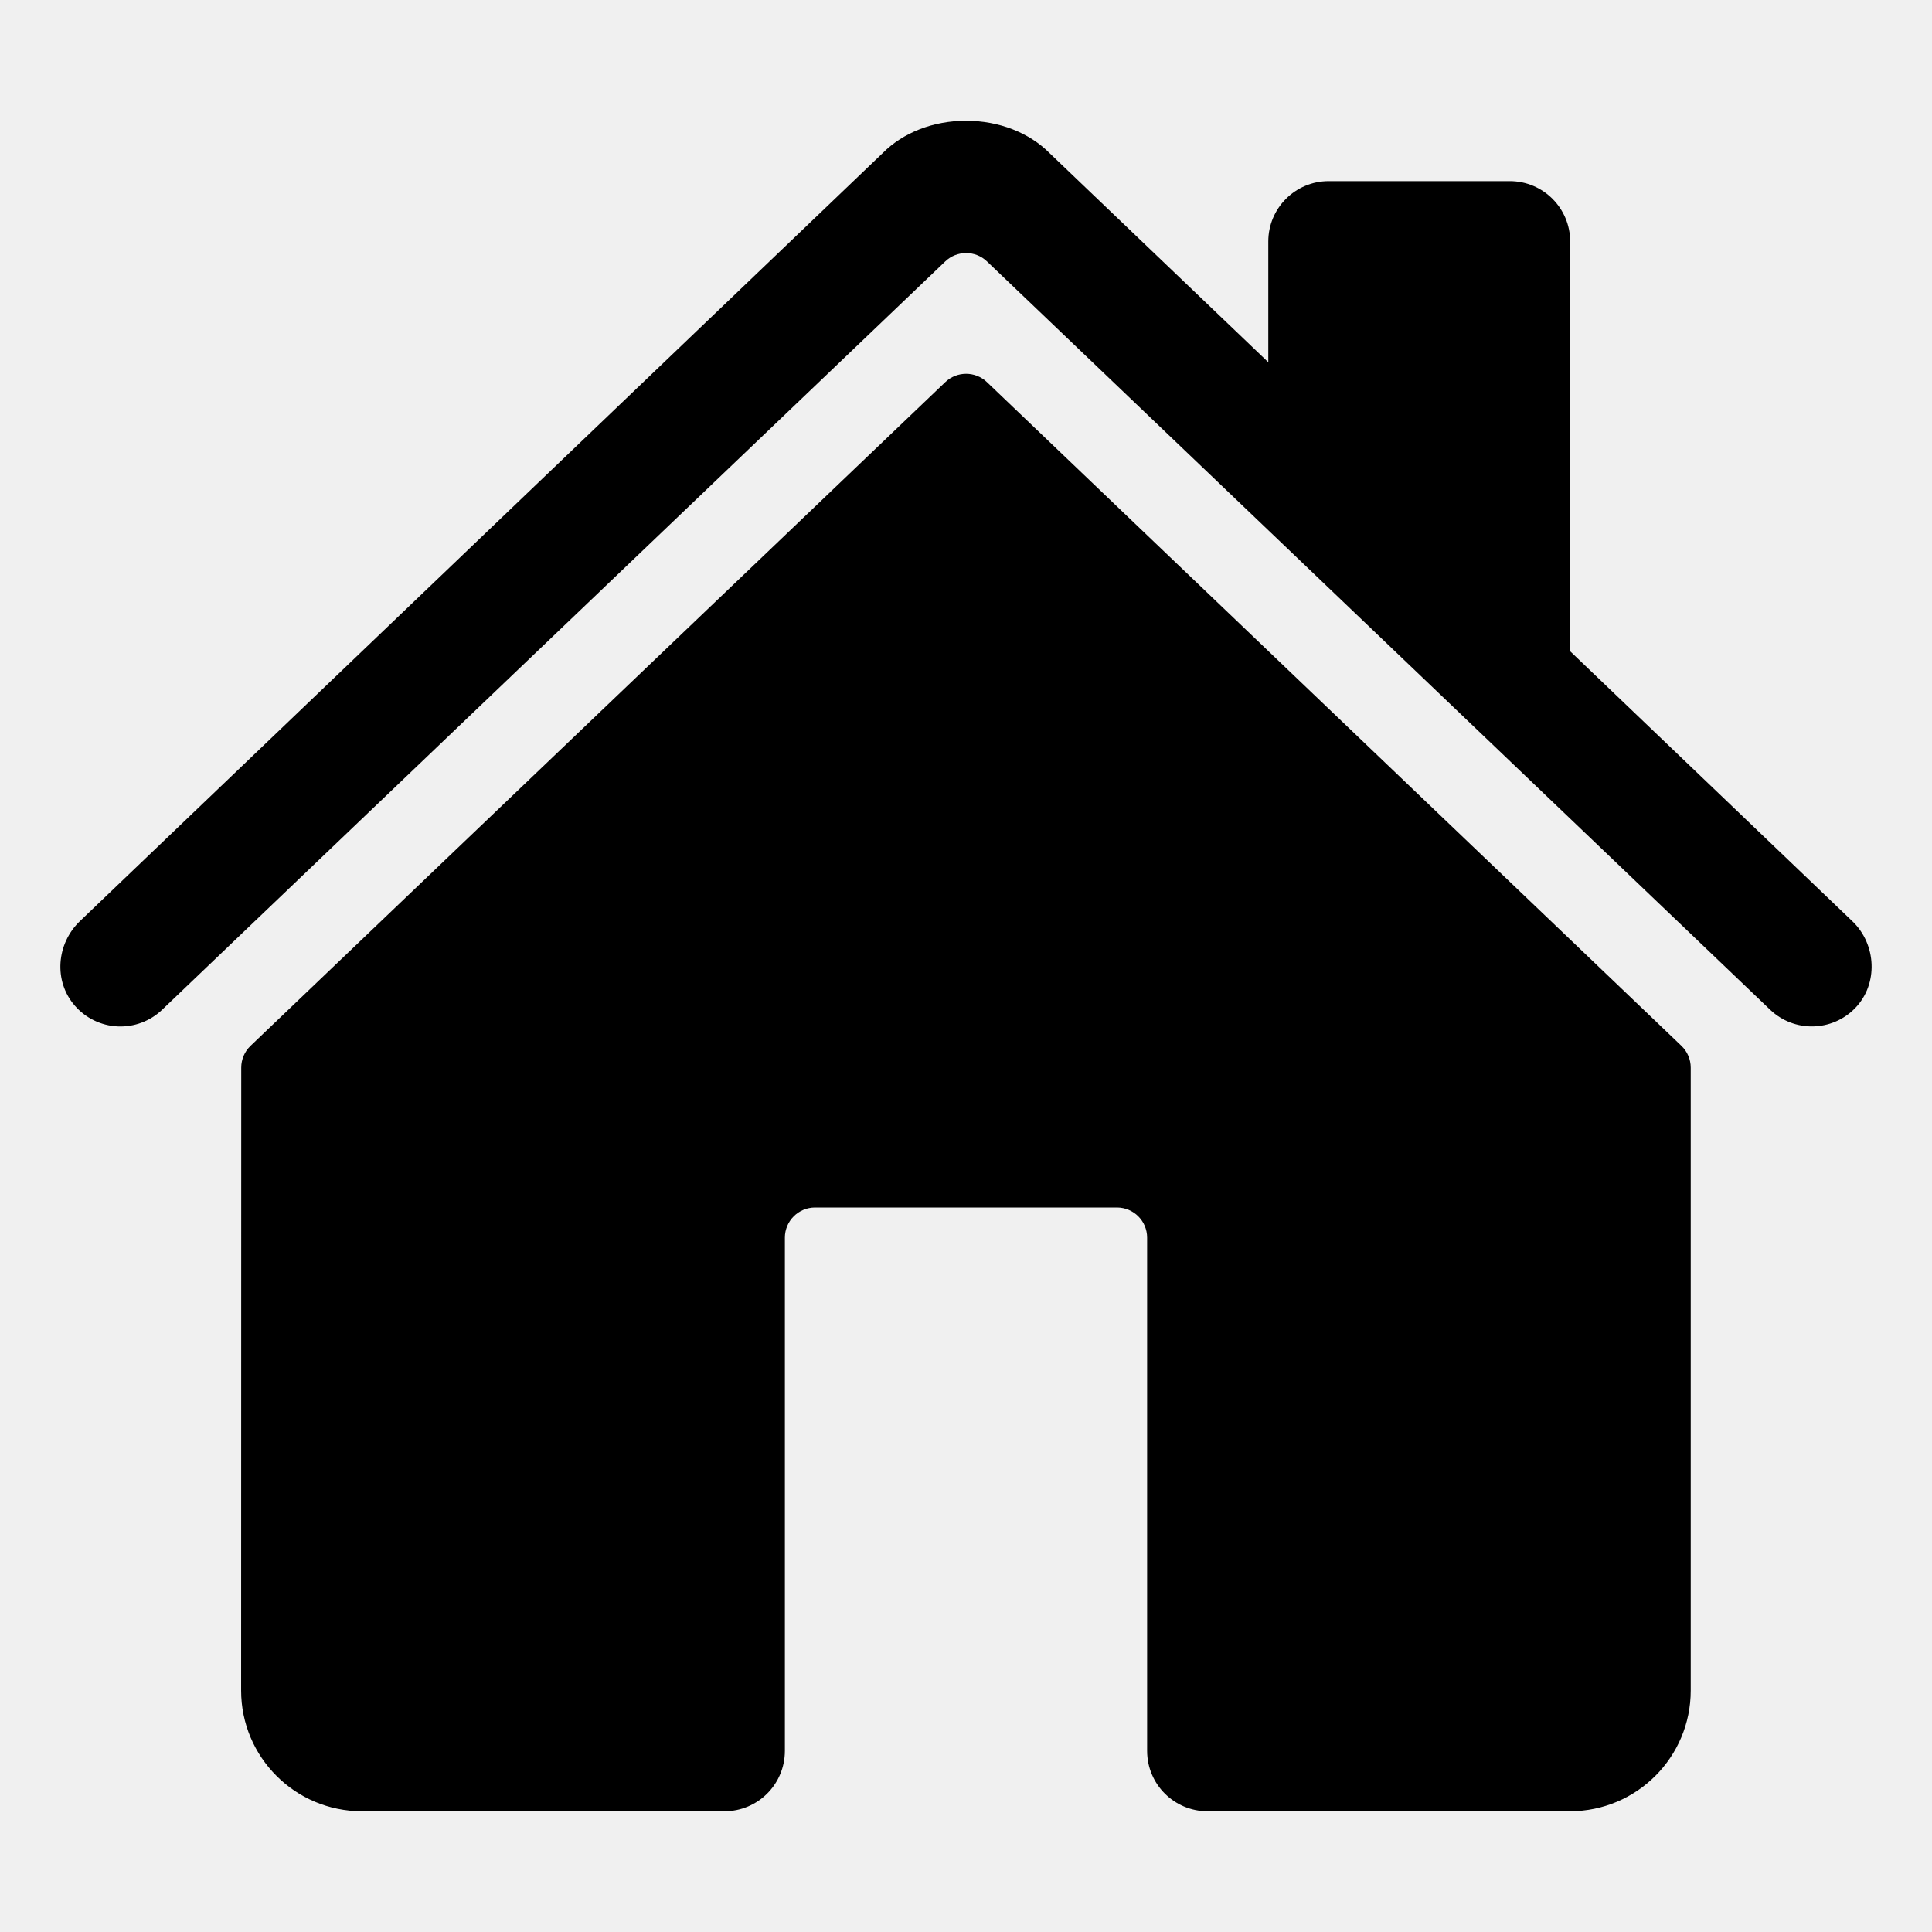
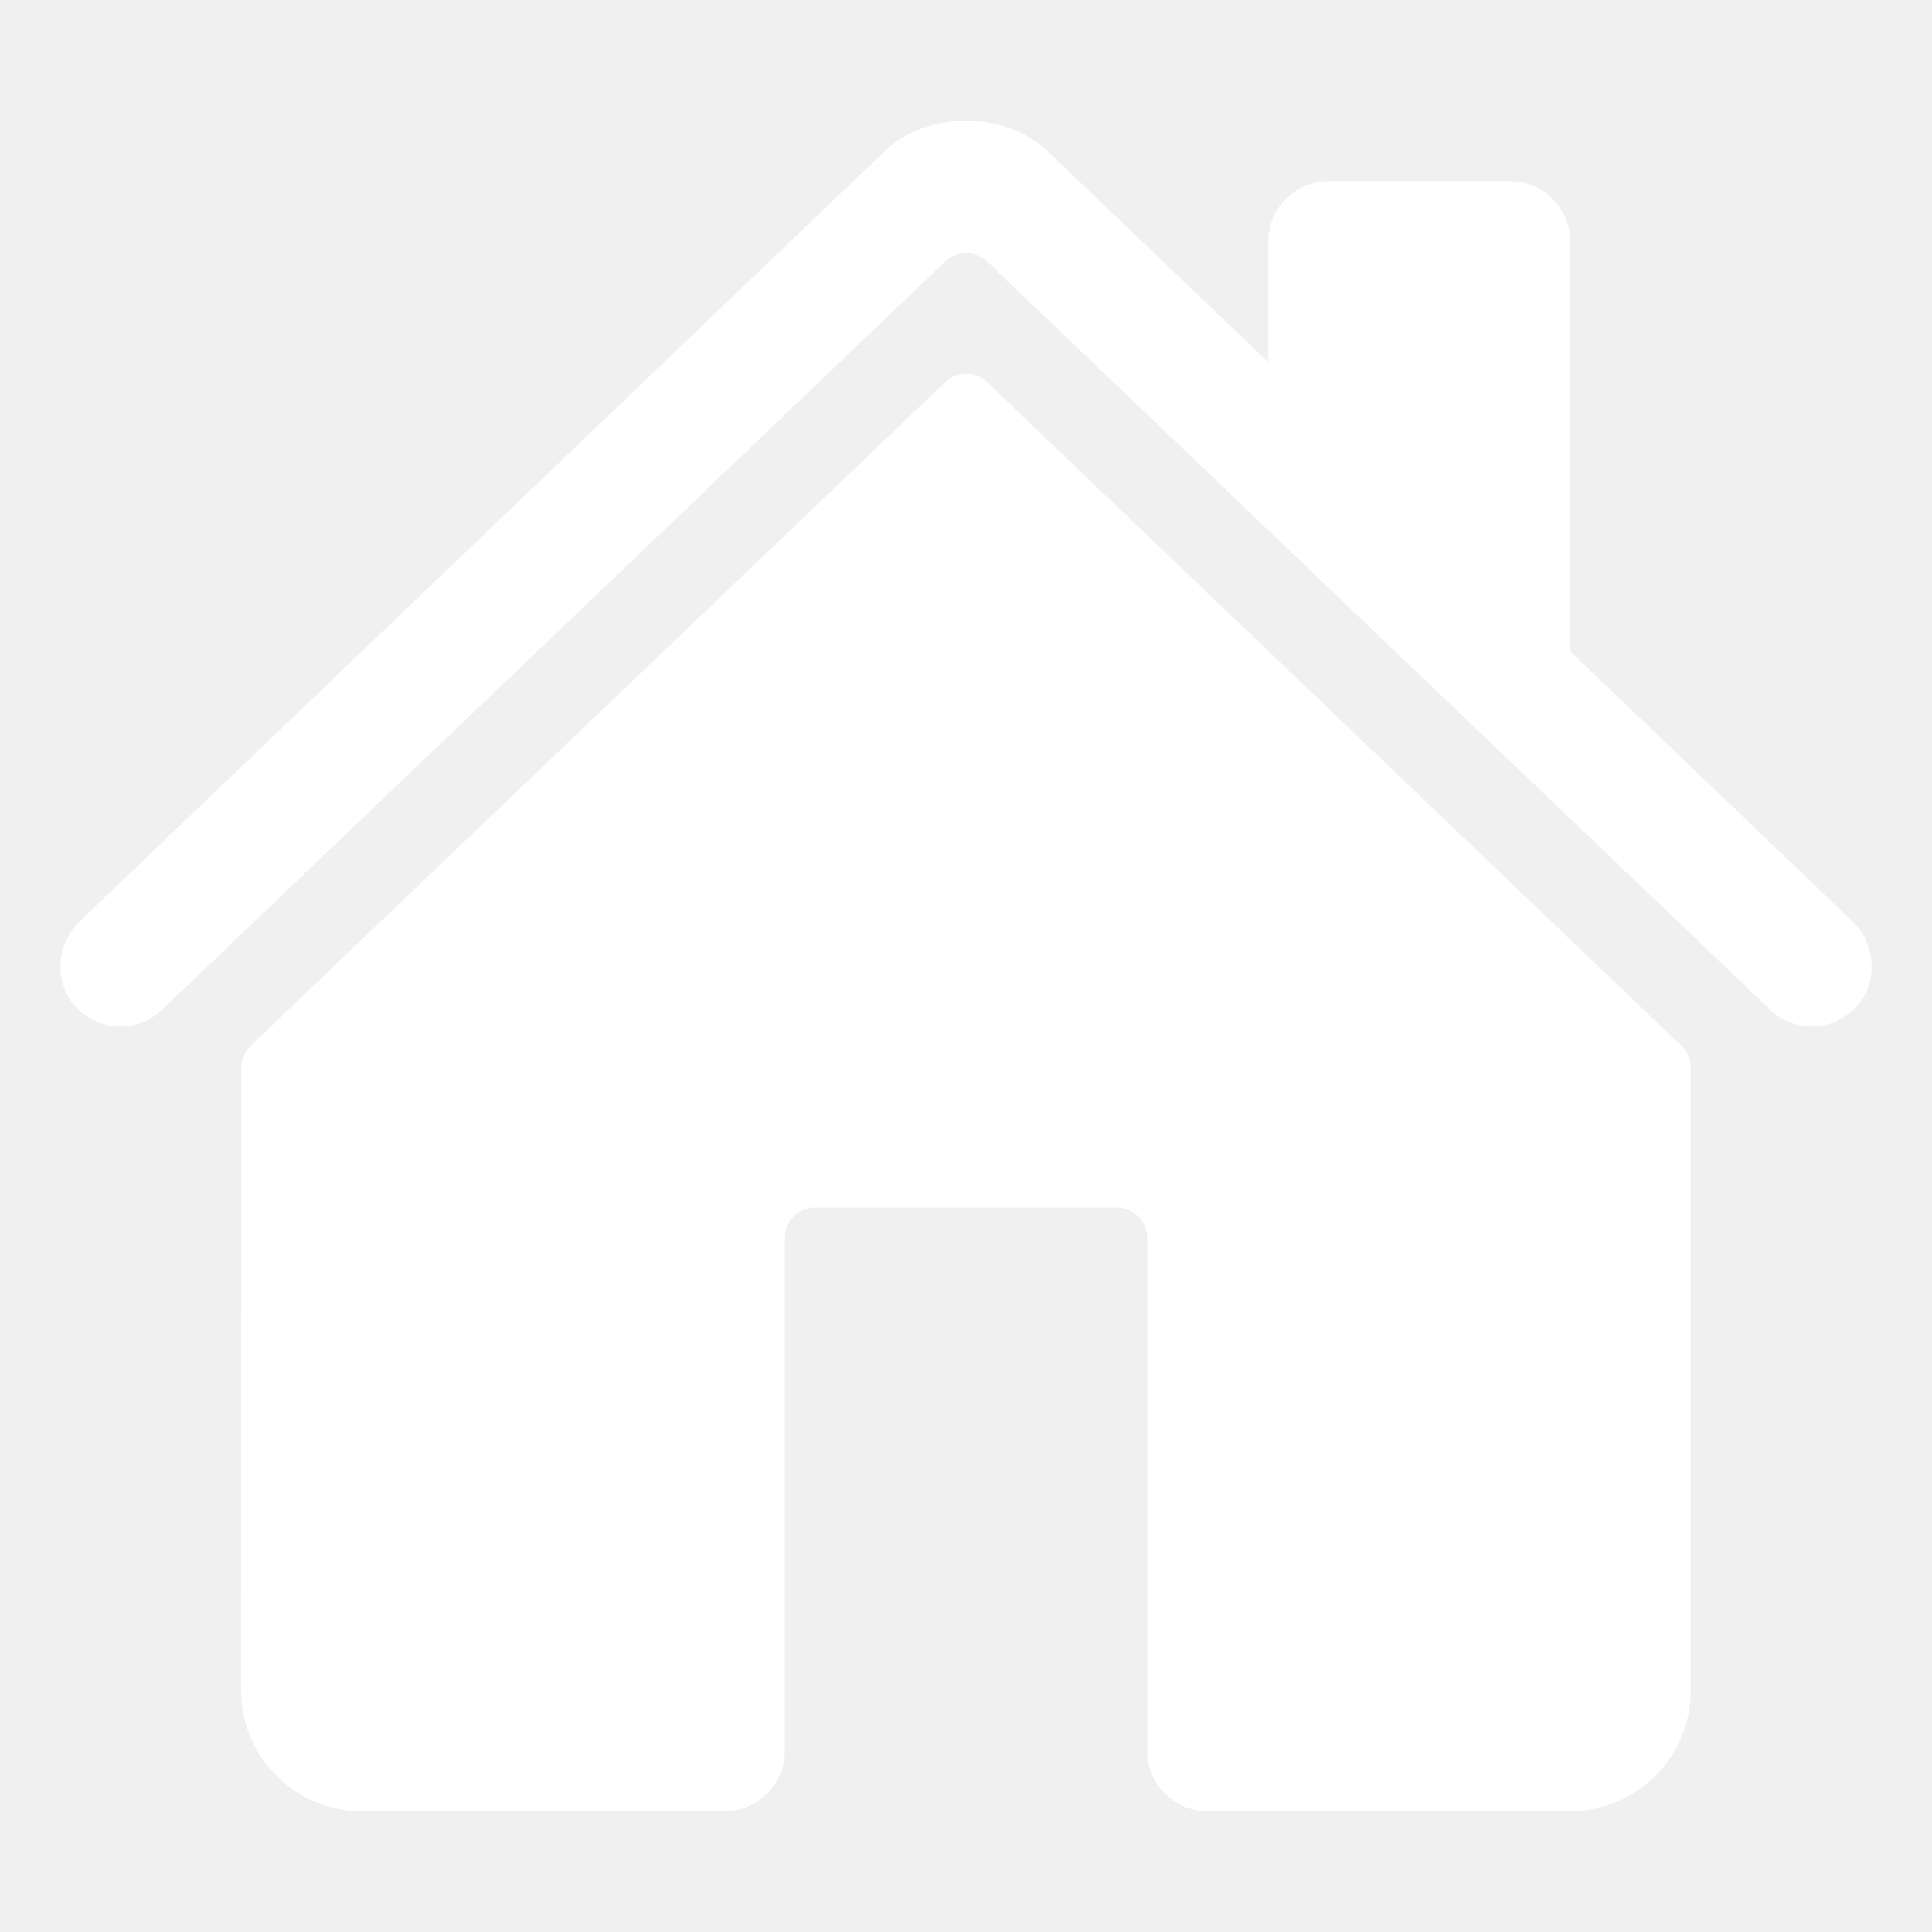
- <svg xmlns="http://www.w3.org/2000/svg" class="ionicon" viewBox="0 0 512 512">
-   <path d="M261.56 101.28a8 8 0 00-11.06 0L66.4 277.15a8 8 0 00-2.47 5.79L63.9 448a32 32 0 0032 32H192a16 16 0 0016-16V328a8 8 0 018-8h80a8 8 0 018 8v136a16 16 0 0016 16h96.06a32 32 0 0032-32V282.94a8 8 0 00-2.47-5.79z" />
-   <path d="M490.91 244.15l-74.8-71.56V64a16 16 0 00-16-16h-48a16 16 0 00-16 16v32l-57.92-55.38C272.77 35.14 264.71 32 256 32c-8.68 0-16.72 3.14-22.14 8.63l-212.7 203.5c-6.22 6-7 15.87-1.34 22.37A16 16 0 0043 267.56L250.5 69.28a8 8 0 0111.06 0l207.52 198.28a16 16 0 0022.59-.44c6.14-6.36 5.63-16.86-.76-22.97z" />
+ <svg xmlns="http://www.w3.org/2000/svg" viewBox="0 0 512 512">
+   <path fill="white" d="M261.56 101.28a8 8 0 00-11.06 0L66.4 277.15a8 8 0 00-2.47 5.79L63.9 448a32 32 0 0032 32H192a16 16 0 0016-16V328a8 8 0 018-8h80a8 8 0 018 8v136a16 16 0 0016 16h96.06a32 32 0 0032-32V282.94a8 8 0 00-2.47-5.79z" />
+   <path fill="white" d="M490.91 244.15l-74.8-71.56V64a16 16 0 00-16-16h-48a16 16 0 00-16 16v32l-57.92-55.38C272.77 35.14 264.71 32 256 32c-8.68 0-16.72 3.14-22.14 8.63l-212.7 203.5c-6.22 6-7 15.87-1.34 22.37A16 16 0 0043 267.56L250.5 69.28a8 8 0 0111.06 0l207.52 198.28a16 16 0 0022.59-.44c6.14-6.36 5.63-16.86-.76-22.97z" />
</svg>
